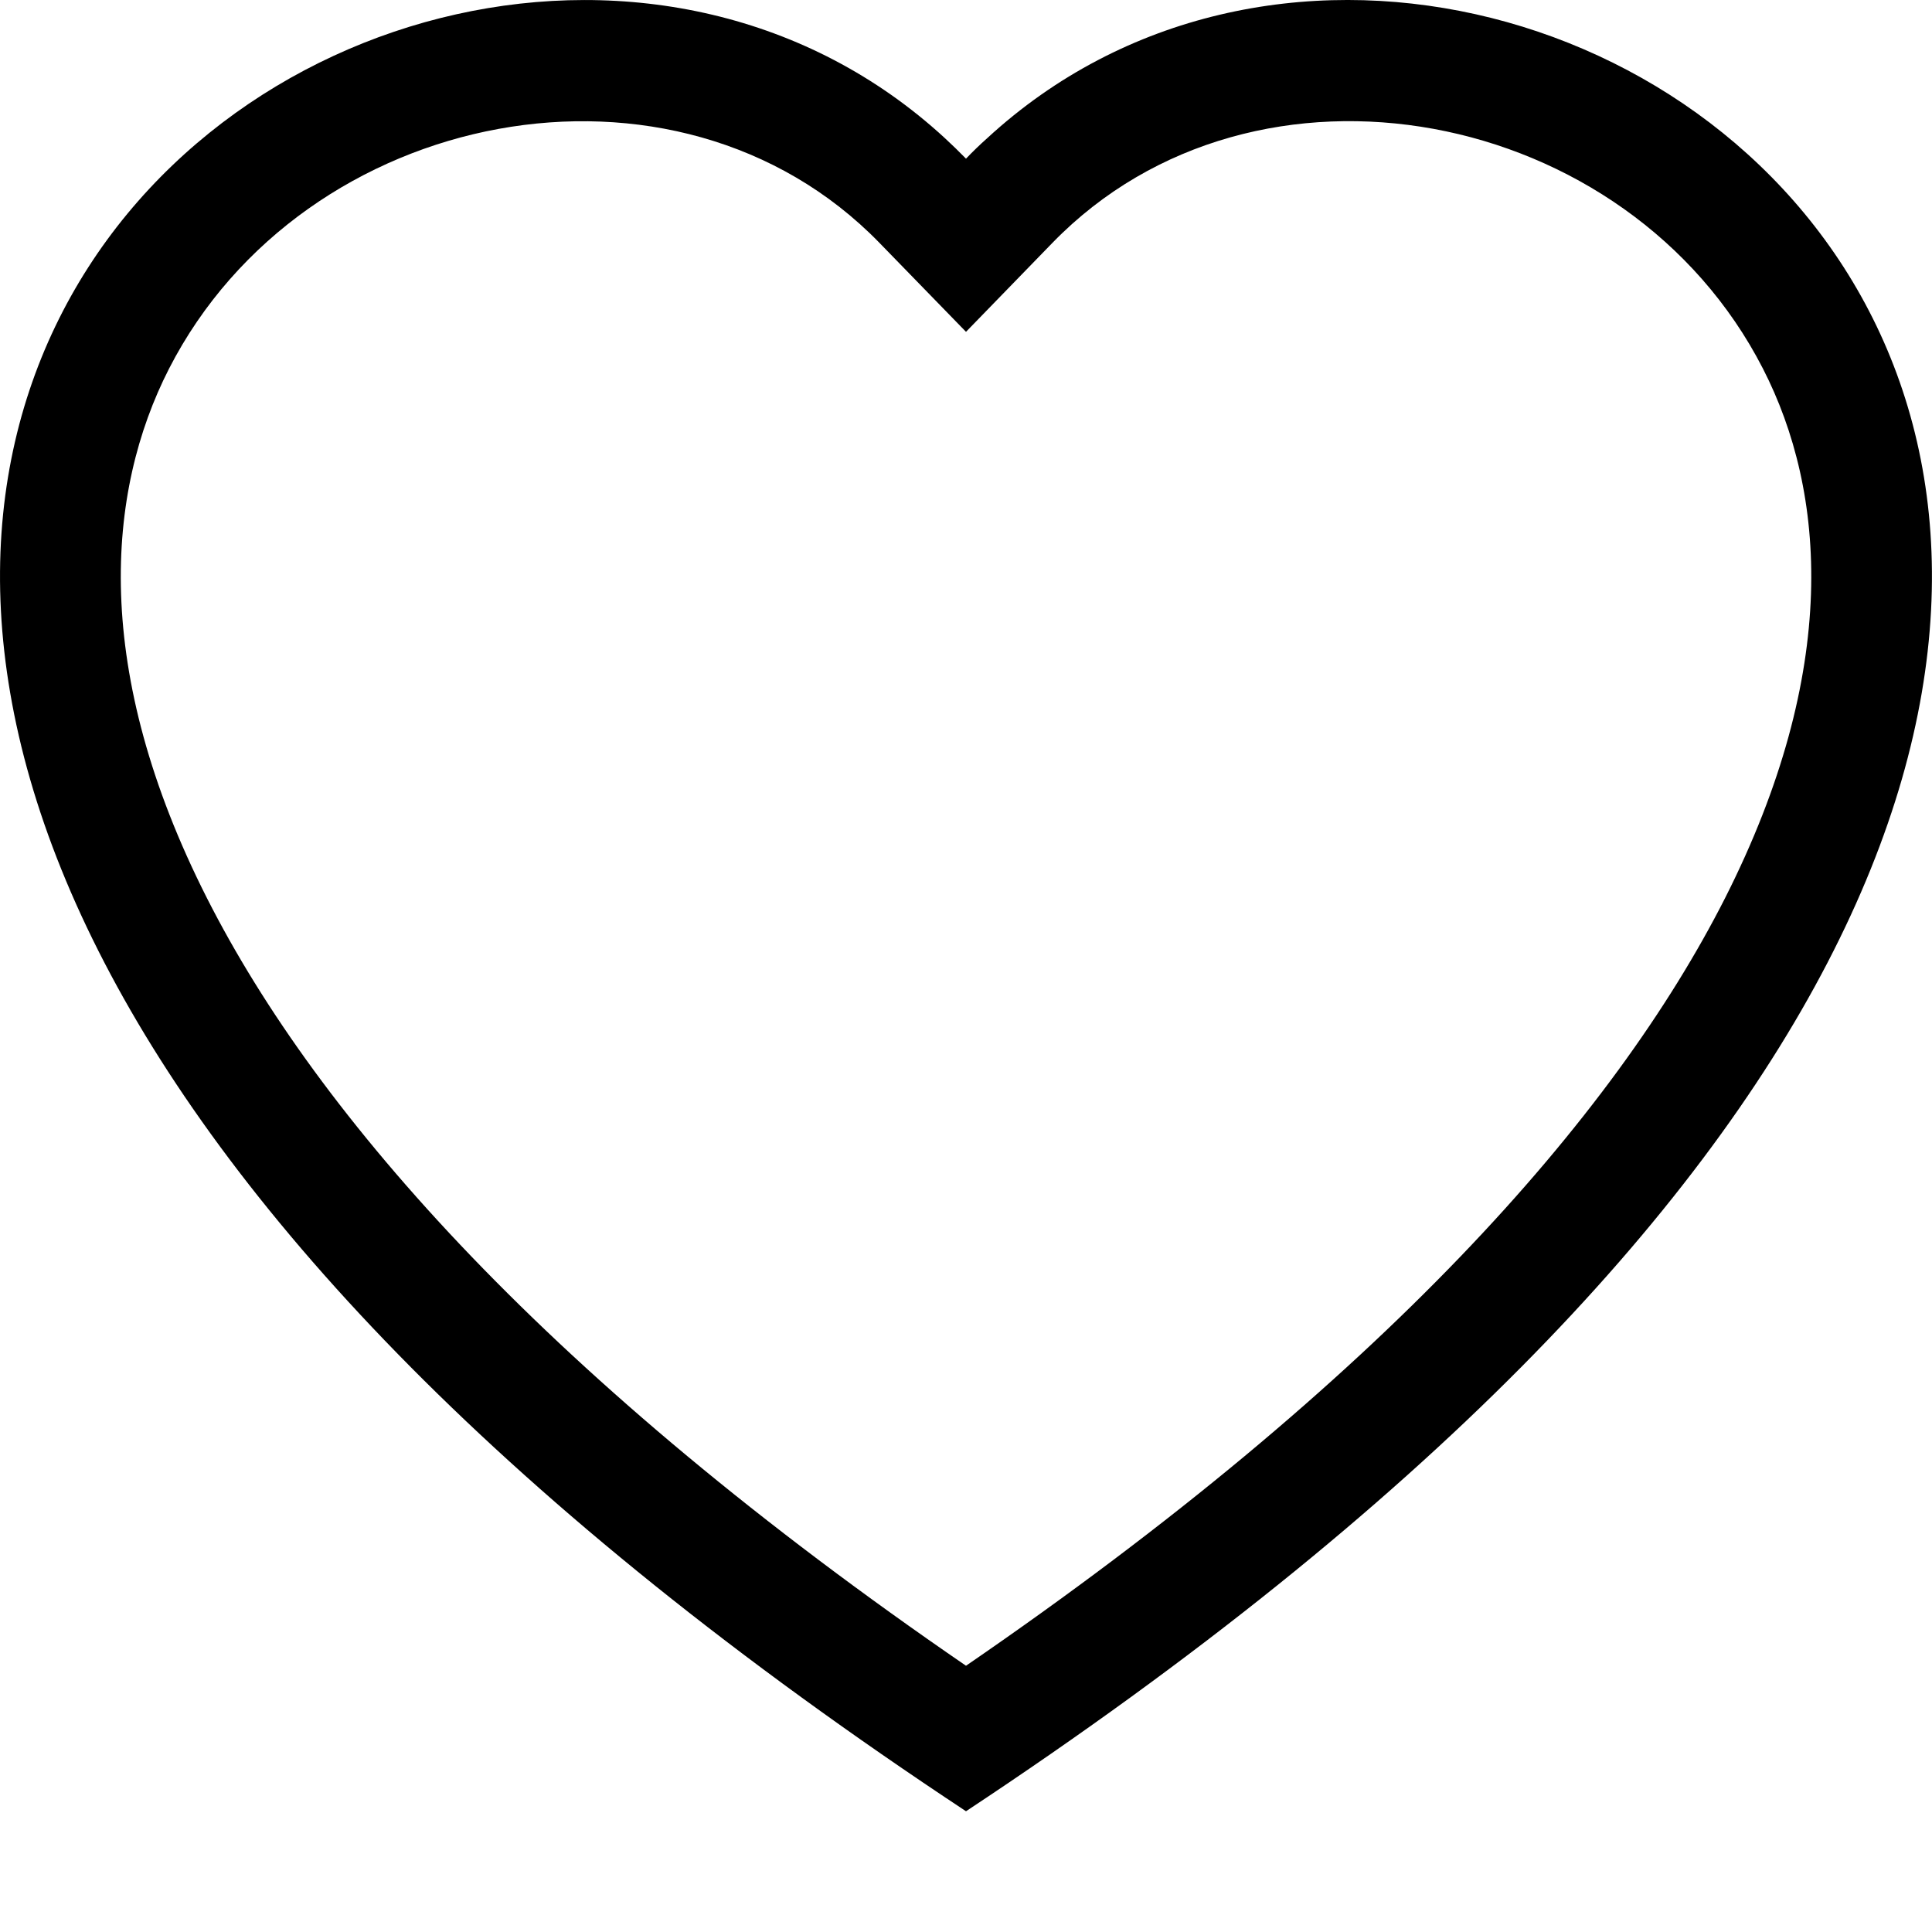
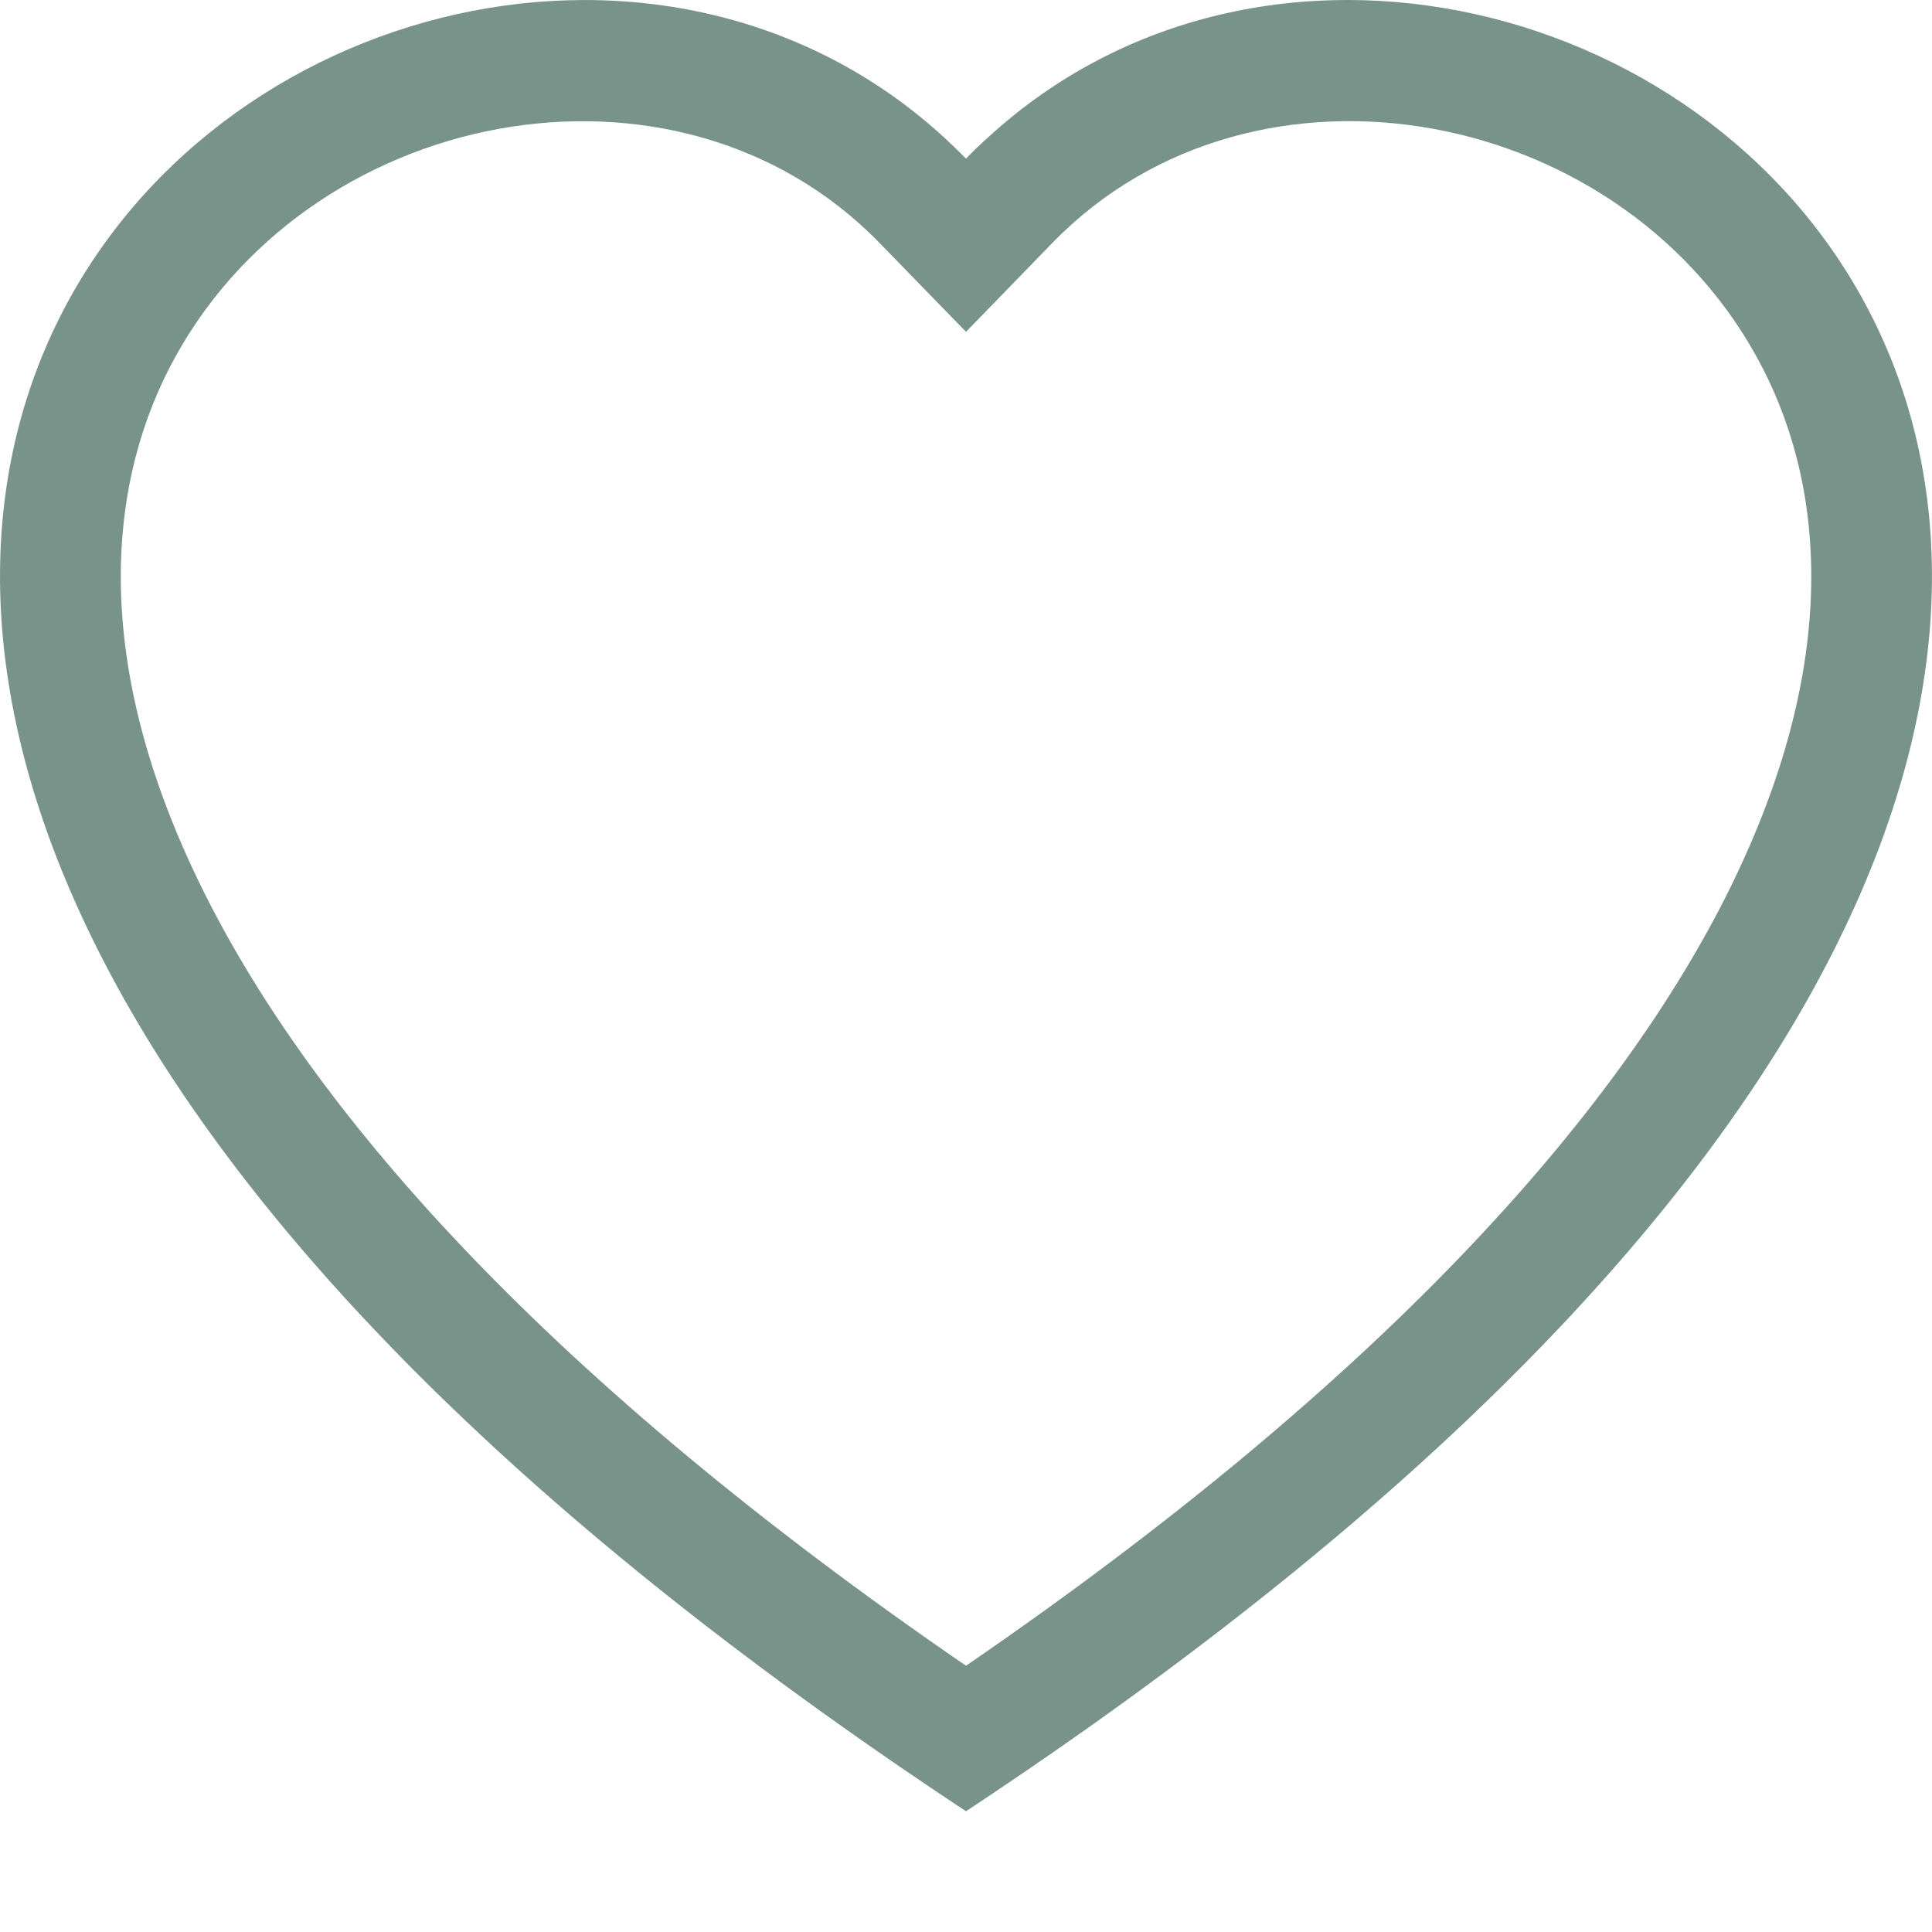
- <svg xmlns="http://www.w3.org/2000/svg" width="30" height="30" fill="currentColor" class="bi bi-heart" viewBox="0 0 16 16">
+ <svg xmlns="http://www.w3.org/2000/svg" color="#78938a" width="30" height="30" fill="currentColor" class="bi bi-heart" viewBox="0 0 16 16">
  <path d="m8 2.748-.717-.737C5.6.281 2.514.878 1.4 3.053c-.523 1.023-.641 2.5.314 4.385.92 1.815 2.834 3.989 6.286 6.357 3.452-2.368 5.365-4.542 6.286-6.357.955-1.886.838-3.362.314-4.385C13.486.878 10.4.28 8.717 2.01zM8 15C-7.333 4.868 3.279-3.04 7.824 1.143q.09.083.176.171a3 3 0 0 1 .176-.17C12.72-3.042 23.333 4.867 8 15" />
</svg>
